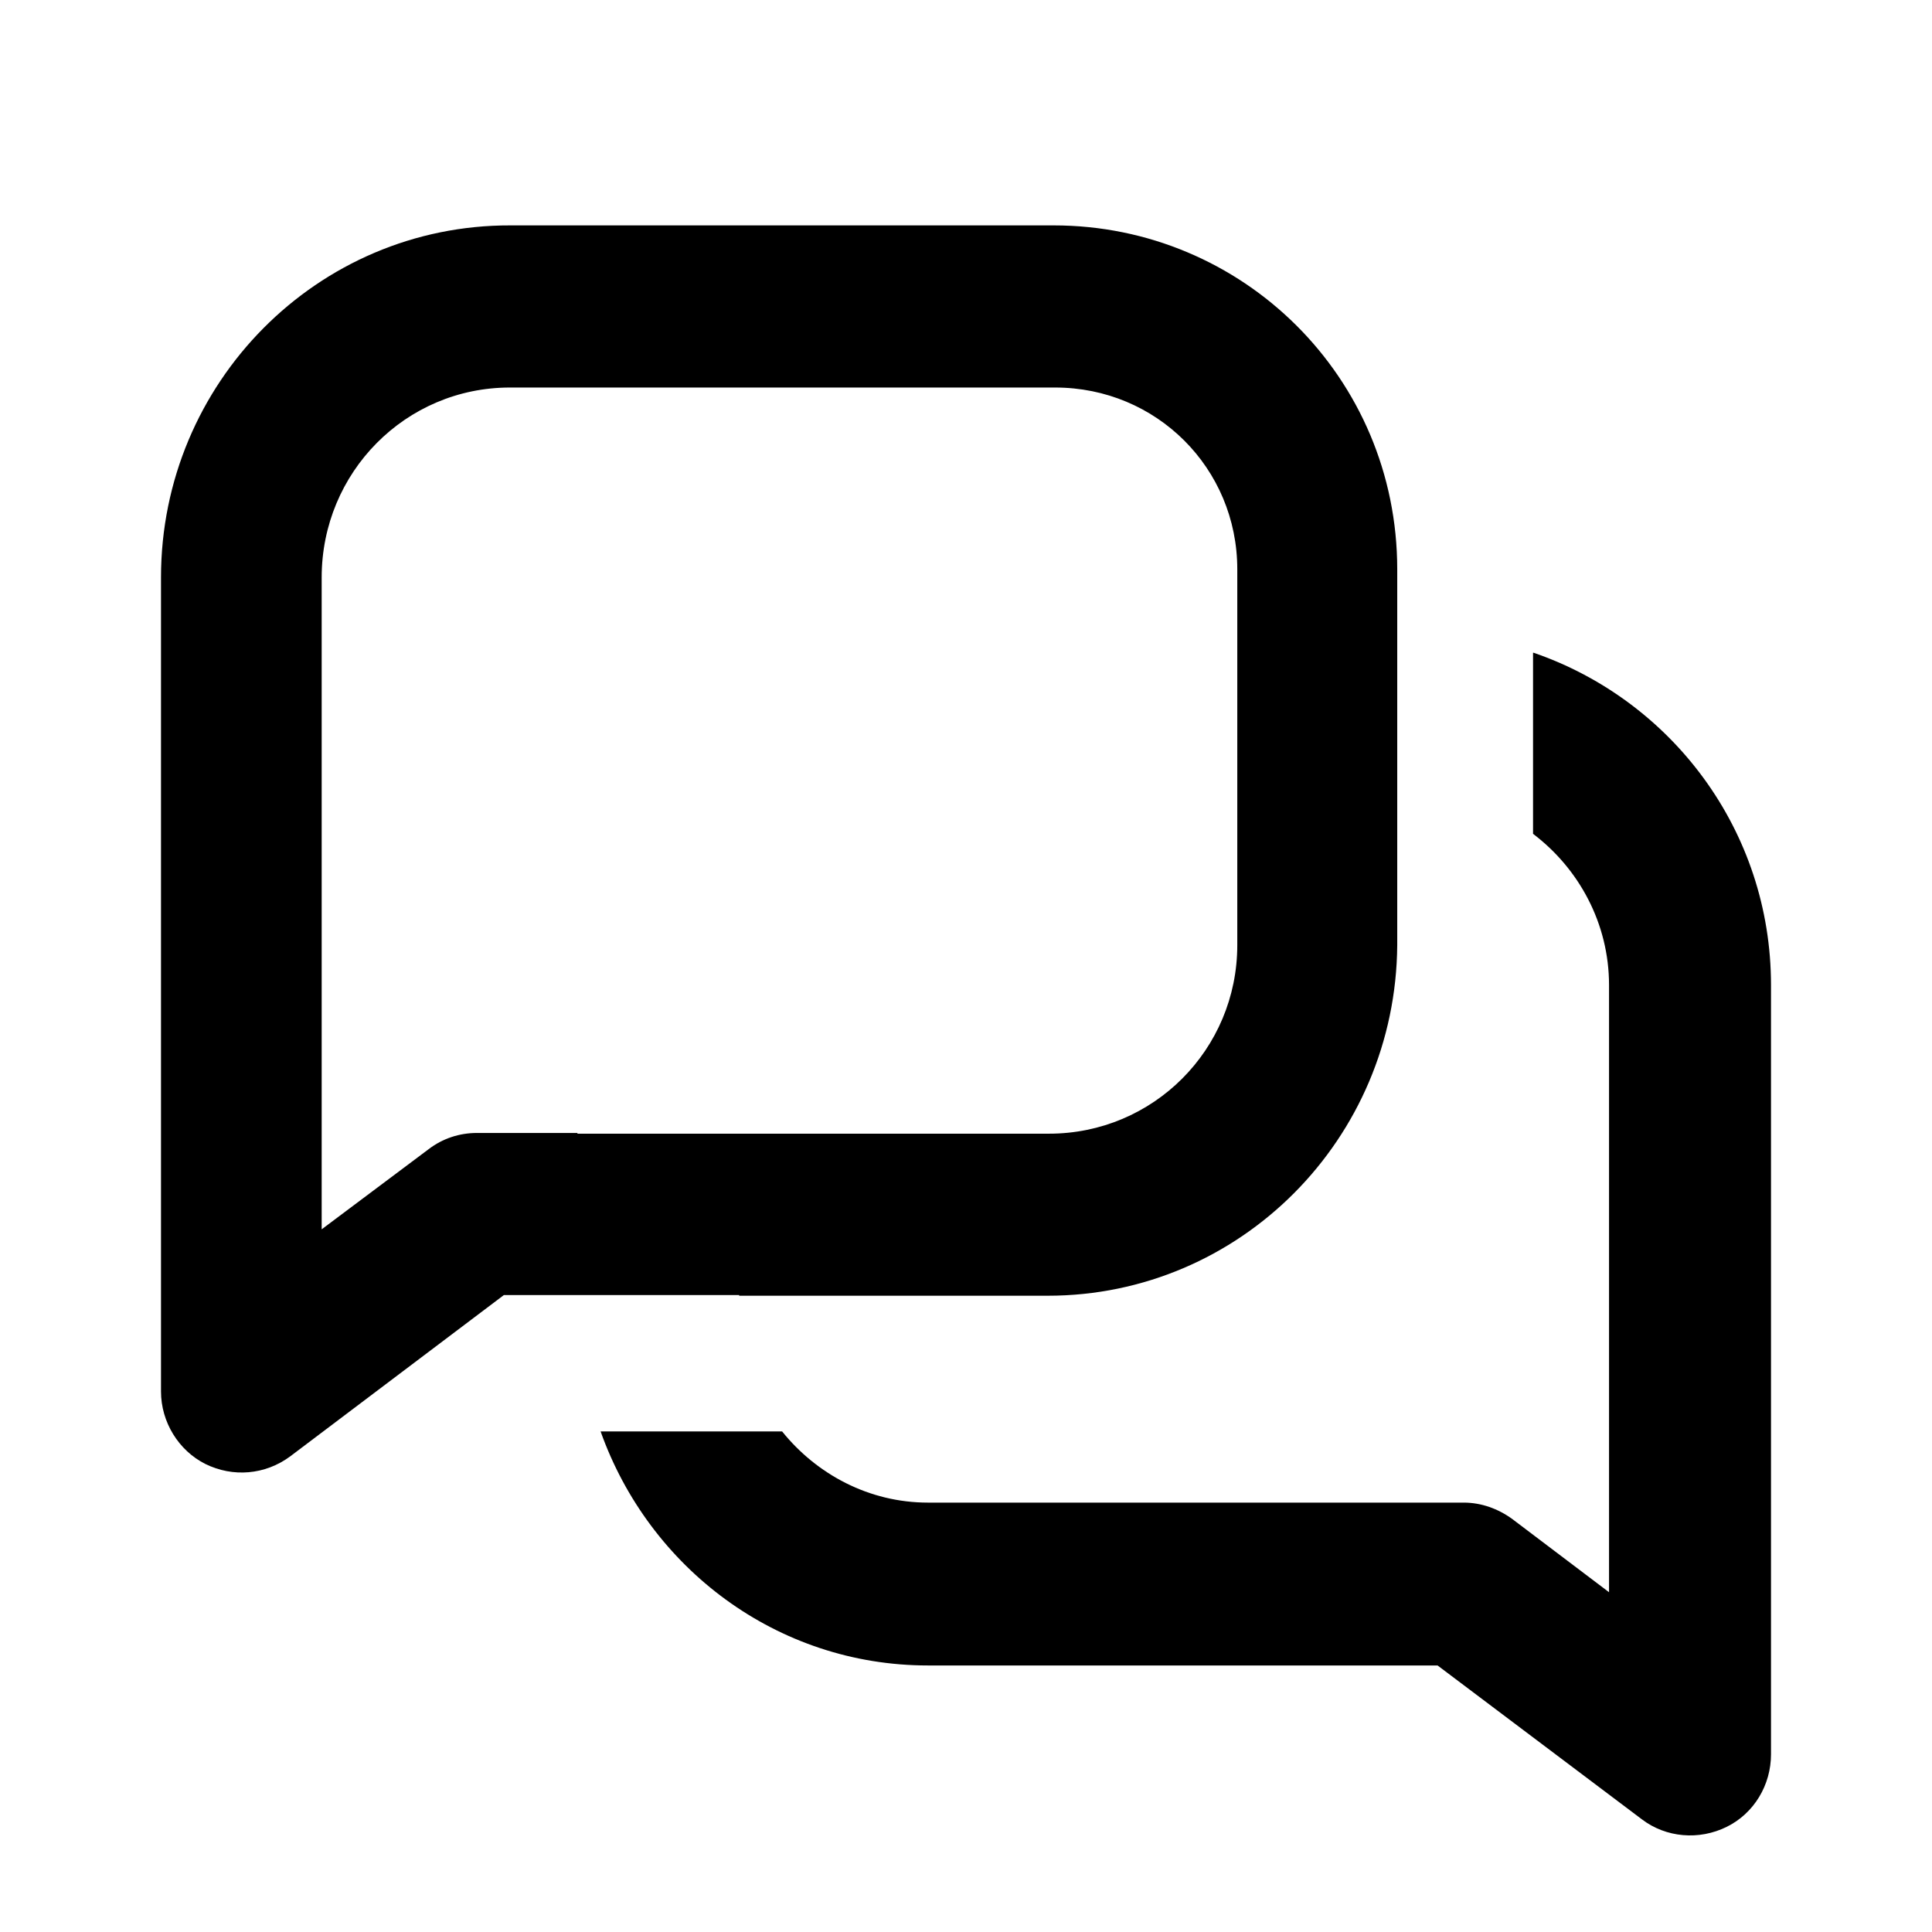
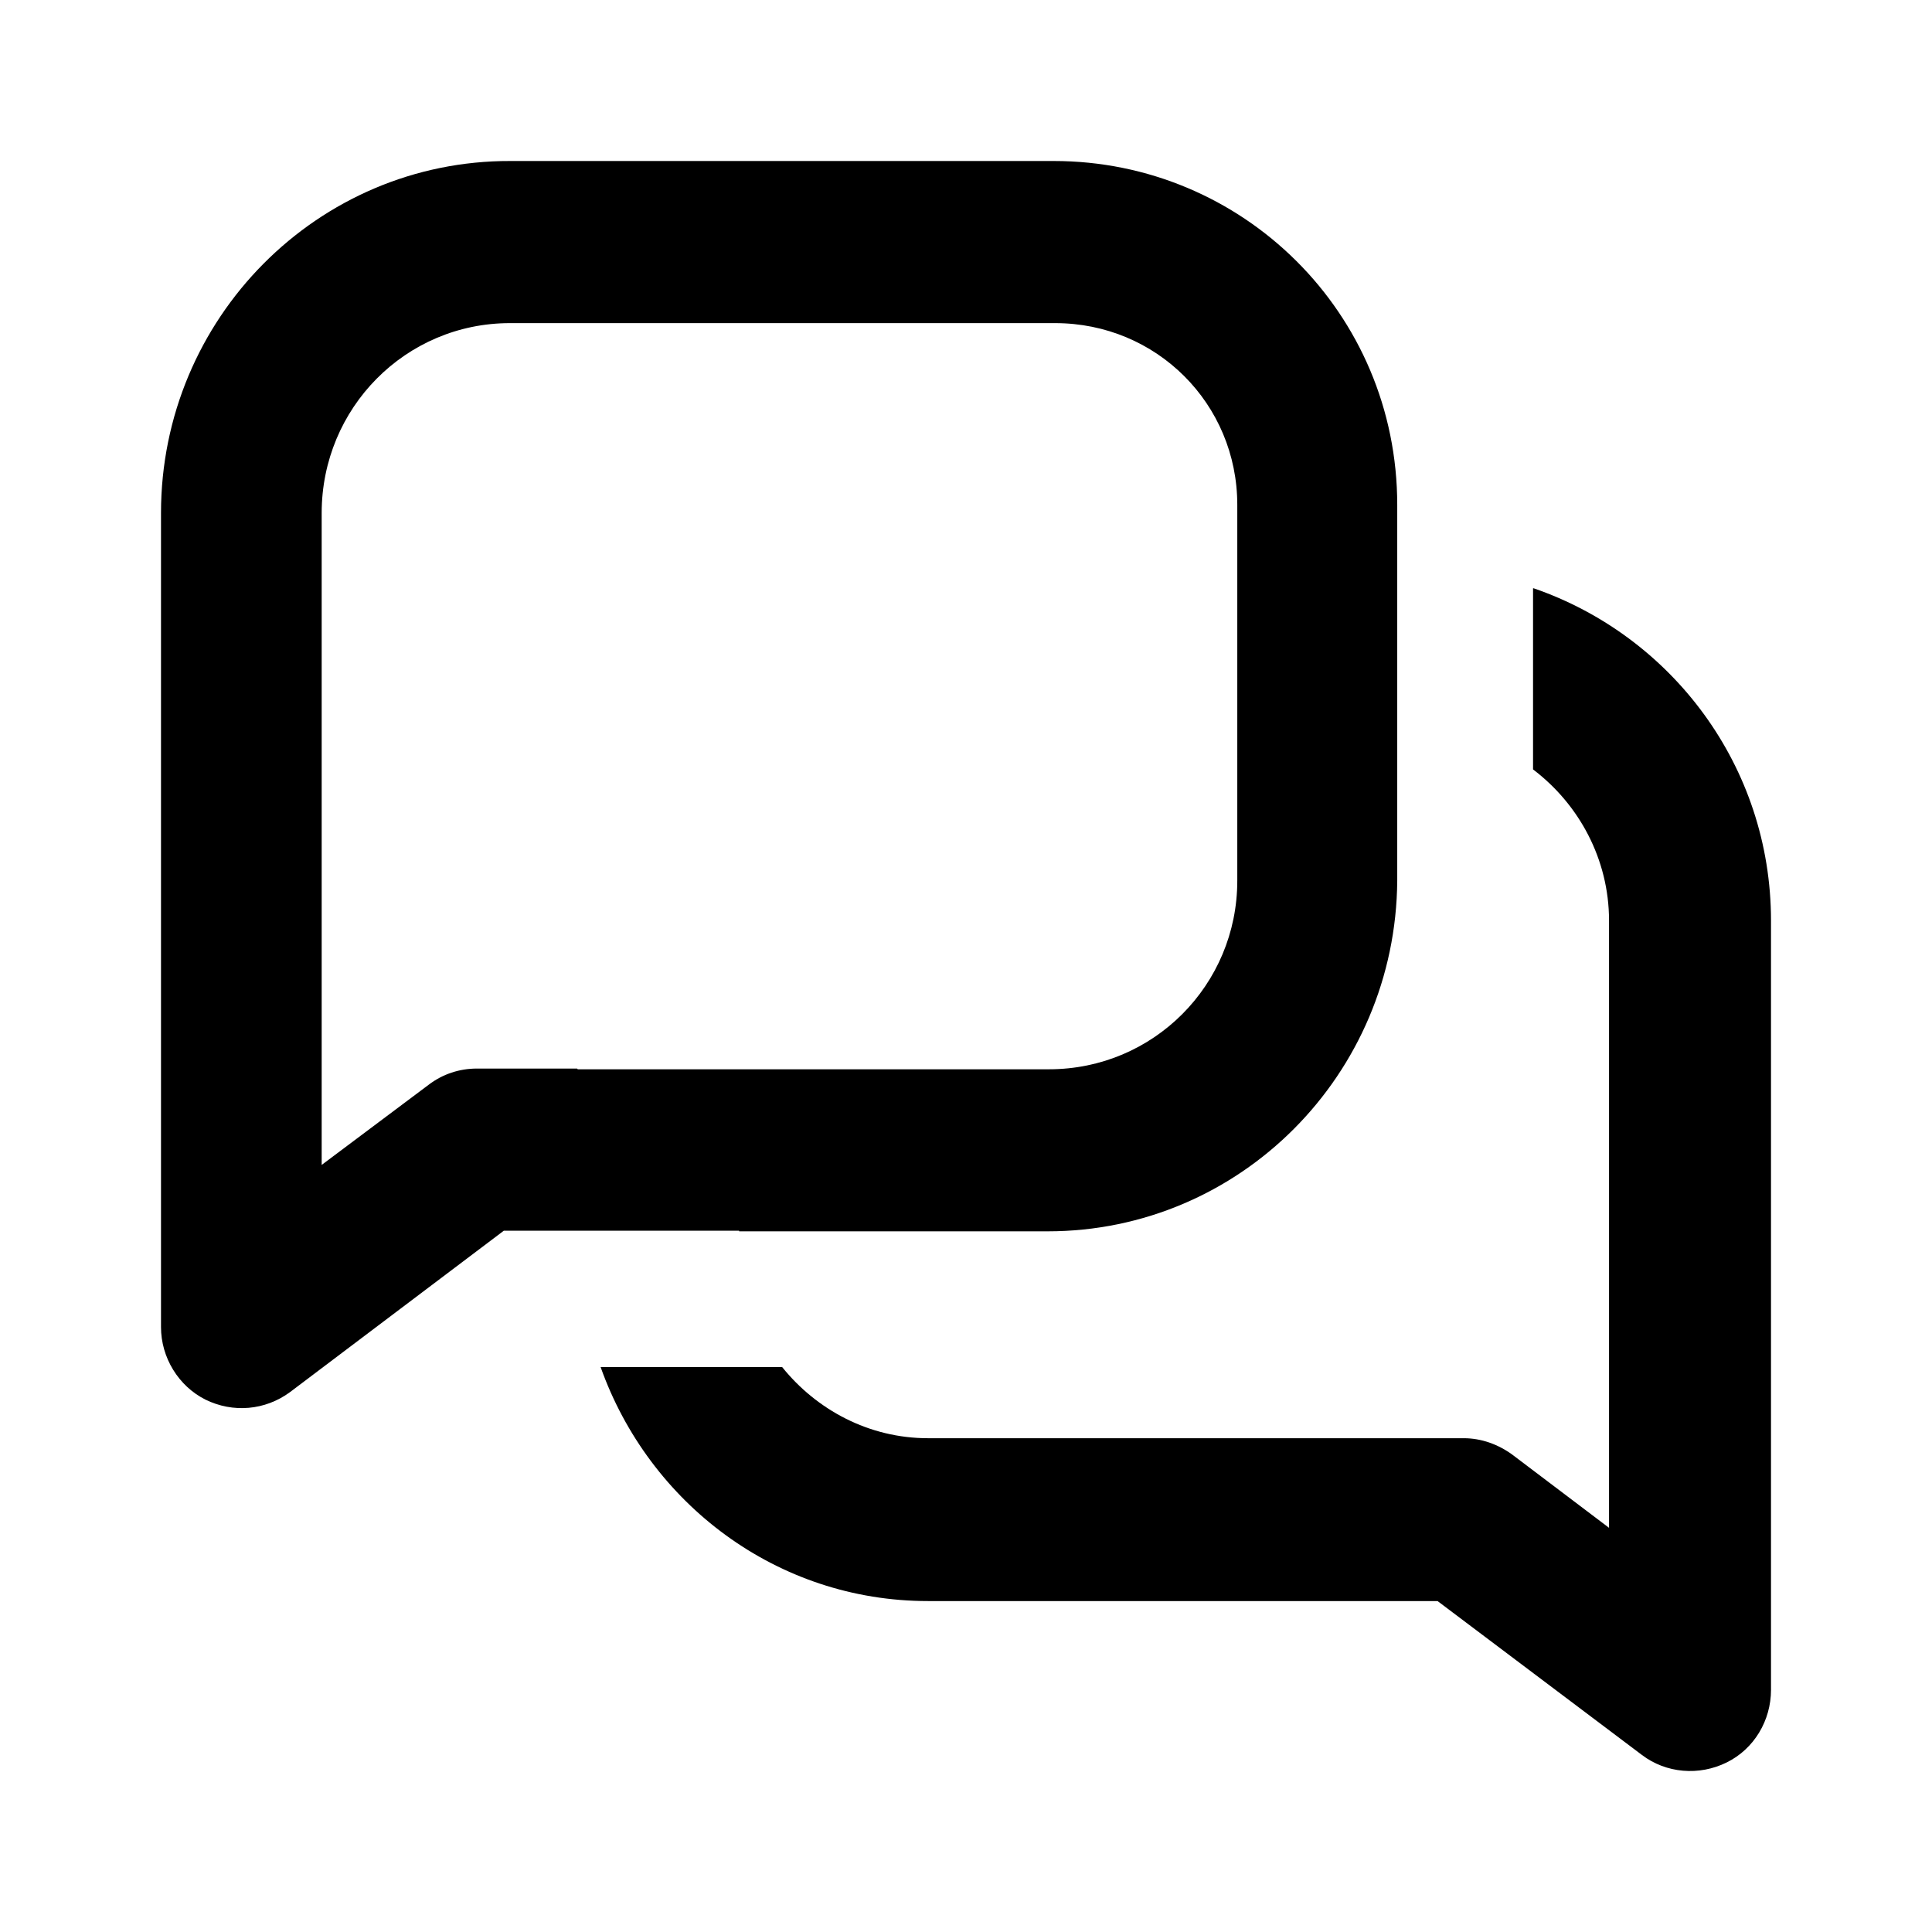
<svg xmlns="http://www.w3.org/2000/svg" viewBox="0 0 24 24" data-title="ConversationOutline" fill="currentColor" stroke="none">
-   <path fill-rule="evenodd" clip-rule="evenodd" d="M13.015 16.096H9.182V16.088H6.259L3.603 18.093C3.294 18.321 2.894 18.355 2.551 18.186C2.217 18.018 2 17.664 2 17.285V7.173C2 4.755 3.946 2.792 6.342 2.8H13.09C15.436 2.8 17.357 4.688 17.357 7.072V11.74C17.34 14.15 15.403 16.096 13.015 16.096ZM5.925 14.074H7.169L7.177 14.083H13.031C14.326 14.083 15.37 13.038 15.37 11.74V7.072C15.37 5.817 14.367 4.814 13.107 4.814H6.334C5.04 4.814 3.996 5.867 3.996 7.173V15.271L5.324 14.276C5.499 14.142 5.708 14.074 5.925 14.074Z" />
-   <path d="M19.044 10.358V8.109H19.052C20.764 8.698 22 10.316 22 12.237V21.793C22 22.172 21.791 22.526 21.449 22.694C21.107 22.863 20.697 22.829 20.397 22.601L17.858 20.689H11.528C9.649 20.689 8.063 19.475 7.461 17.782H9.716C10.142 18.312 10.793 18.666 11.528 18.666H18.184C18.401 18.666 18.61 18.742 18.785 18.869L19.988 19.779V12.237C19.988 11.47 19.612 10.788 19.044 10.358Z" />
+   <path fill-rule="evenodd" clip-rule="evenodd" d="M13.015 15.296H9.182V15.288H6.259L3.603 17.293C3.294 17.521 2.894 17.555 2.551 17.386C2.217 17.218 2 16.864 2 16.485V6.373C2 3.955 3.946 1.992 6.342 2H13.09C15.436 2 17.357 3.887 17.357 6.272V10.94C17.34 13.35 15.403 15.296 13.015 15.296ZM5.925 13.274H7.169L7.177 13.283H13.031C14.326 13.283 15.37 12.238 15.37 10.94V6.272C15.37 5.017 14.367 4.014 13.107 4.014H6.334C5.04 4.014 3.996 5.067 3.996 6.373V14.471L5.324 13.476C5.499 13.342 5.708 13.274 5.925 13.274Z" />
+   <path d="M19.044 9.558V7.308H19.052C20.764 7.898 22 9.516 22 11.437V20.992C22 21.372 21.791 21.726 21.449 21.894C21.107 22.063 20.697 22.029 20.397 21.801L17.858 19.889H11.528C9.649 19.889 8.063 18.675 7.461 16.982H9.716C10.142 17.512 10.793 17.866 11.528 17.866H18.184C18.401 17.866 18.61 17.942 18.785 18.069L19.988 18.979V11.437C19.988 10.671 19.612 9.988 19.044 9.558Z" />
</svg>
